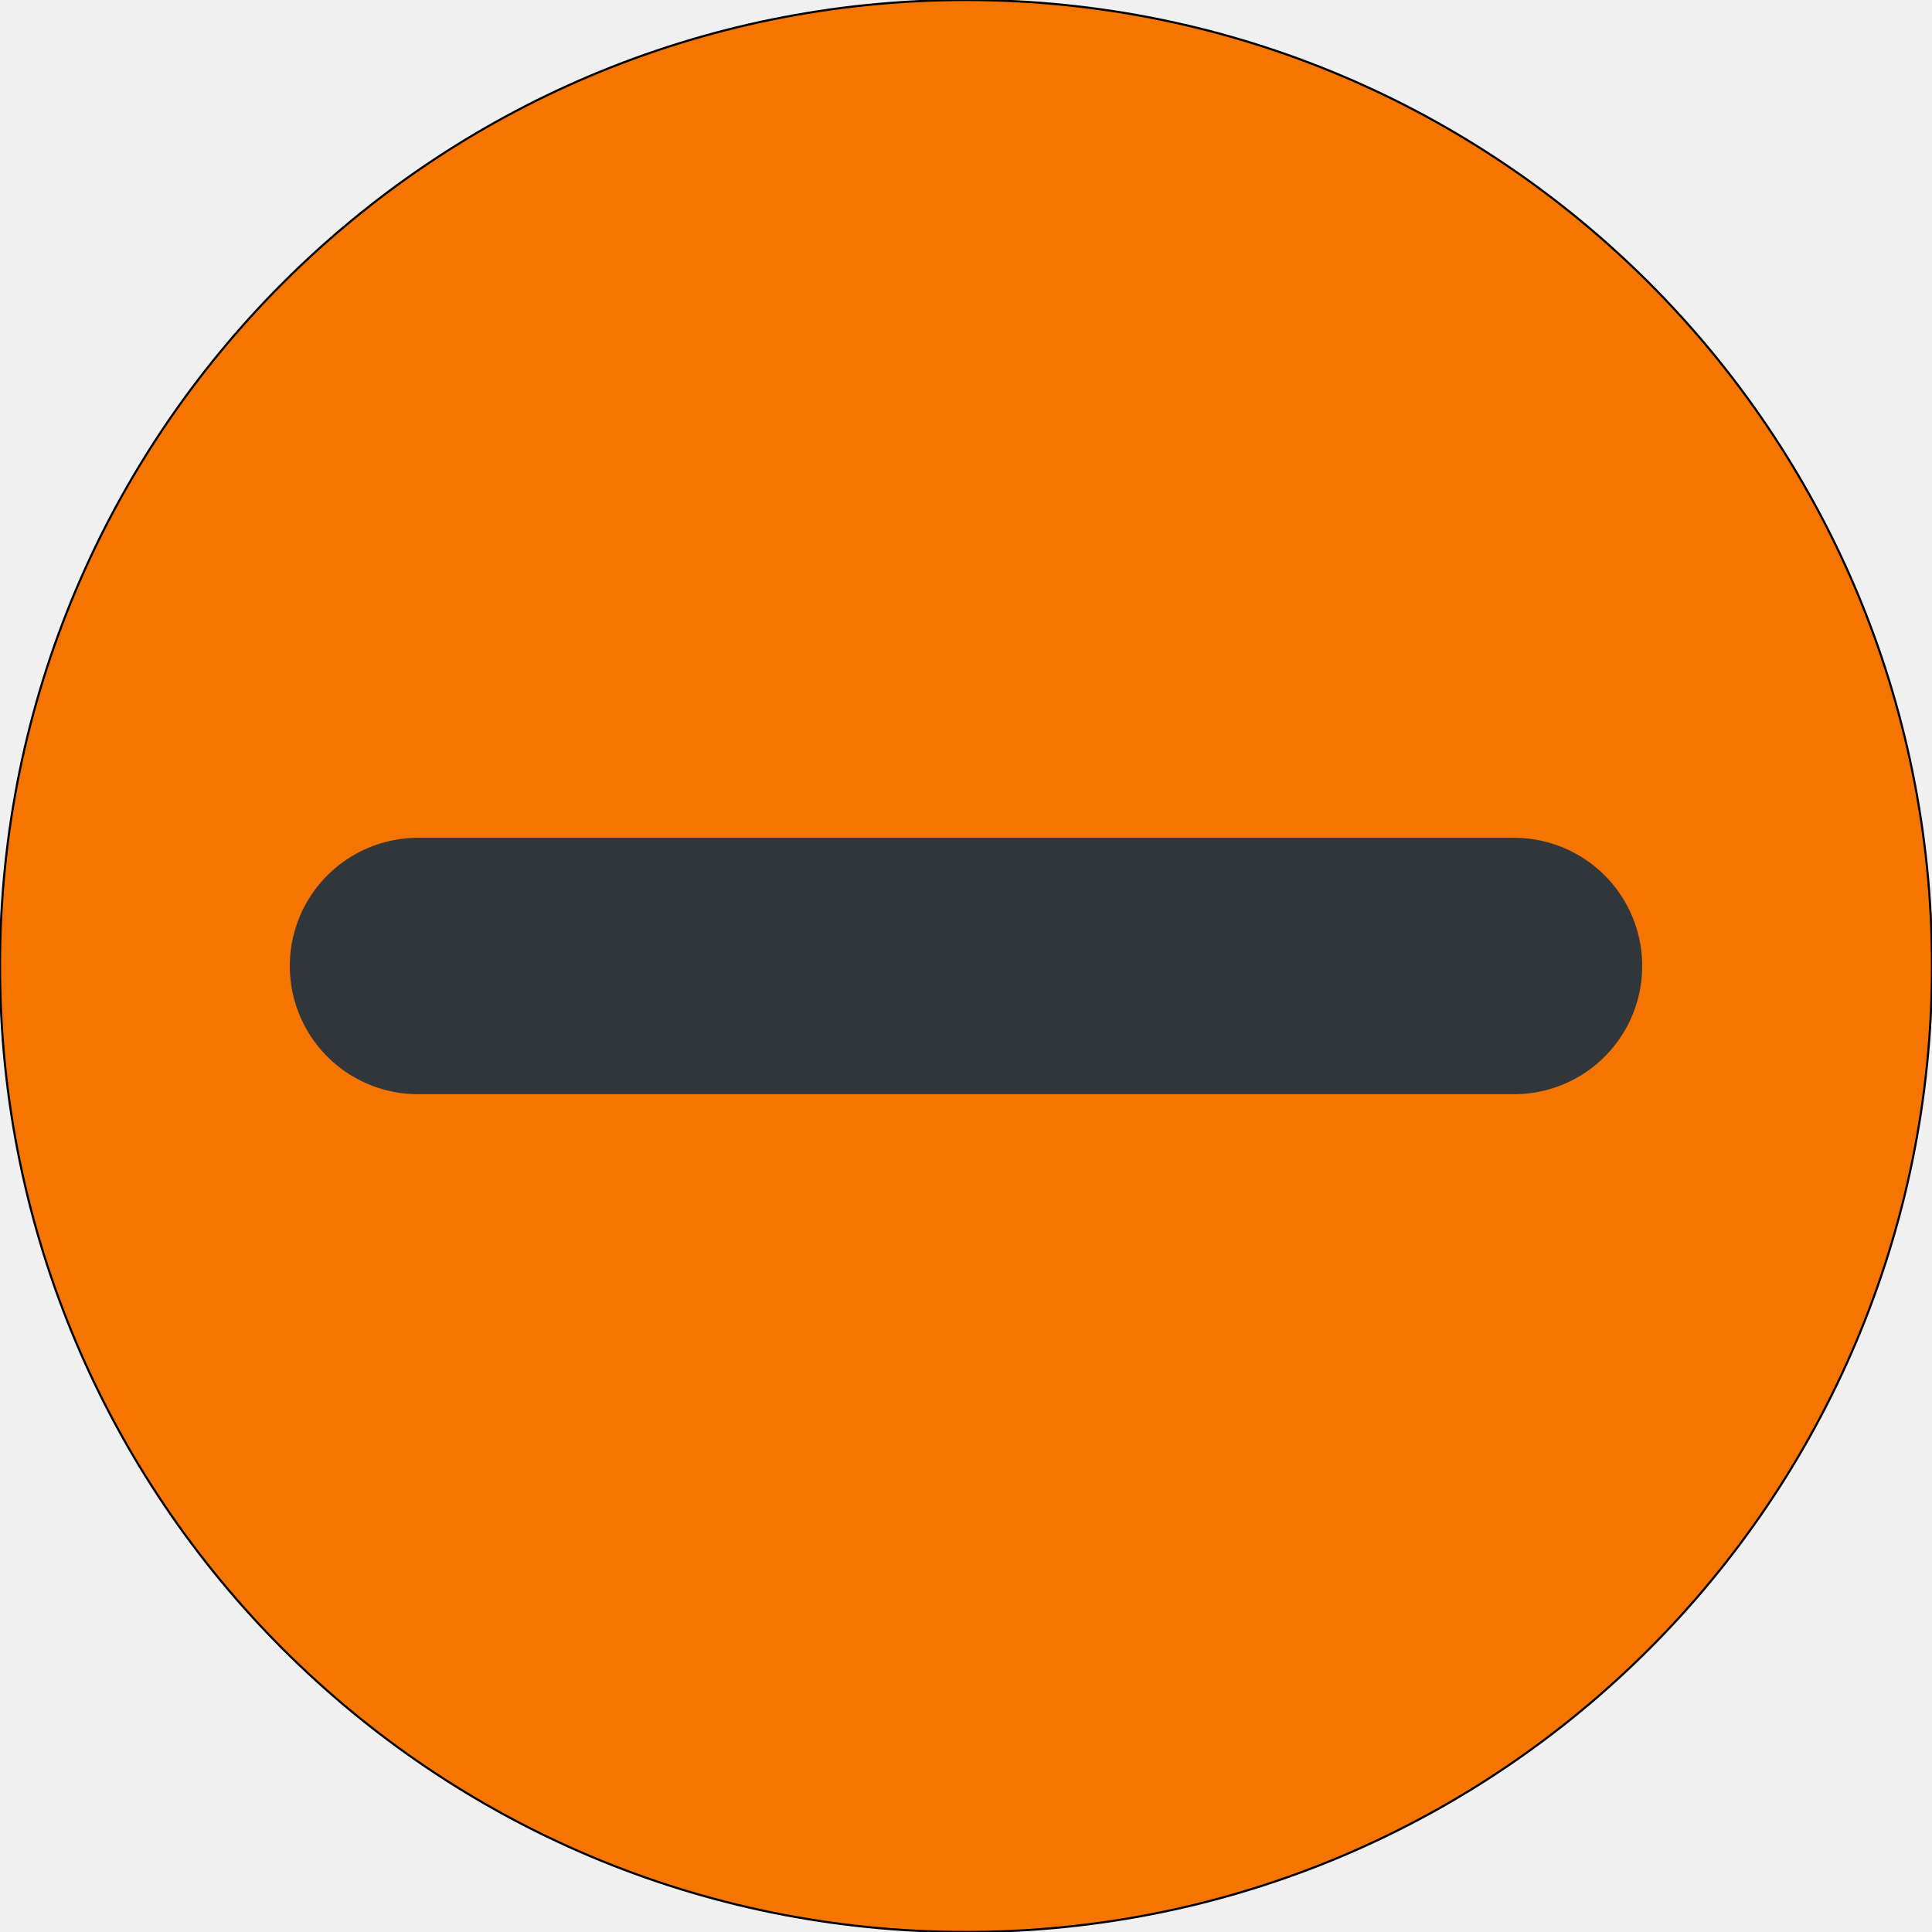
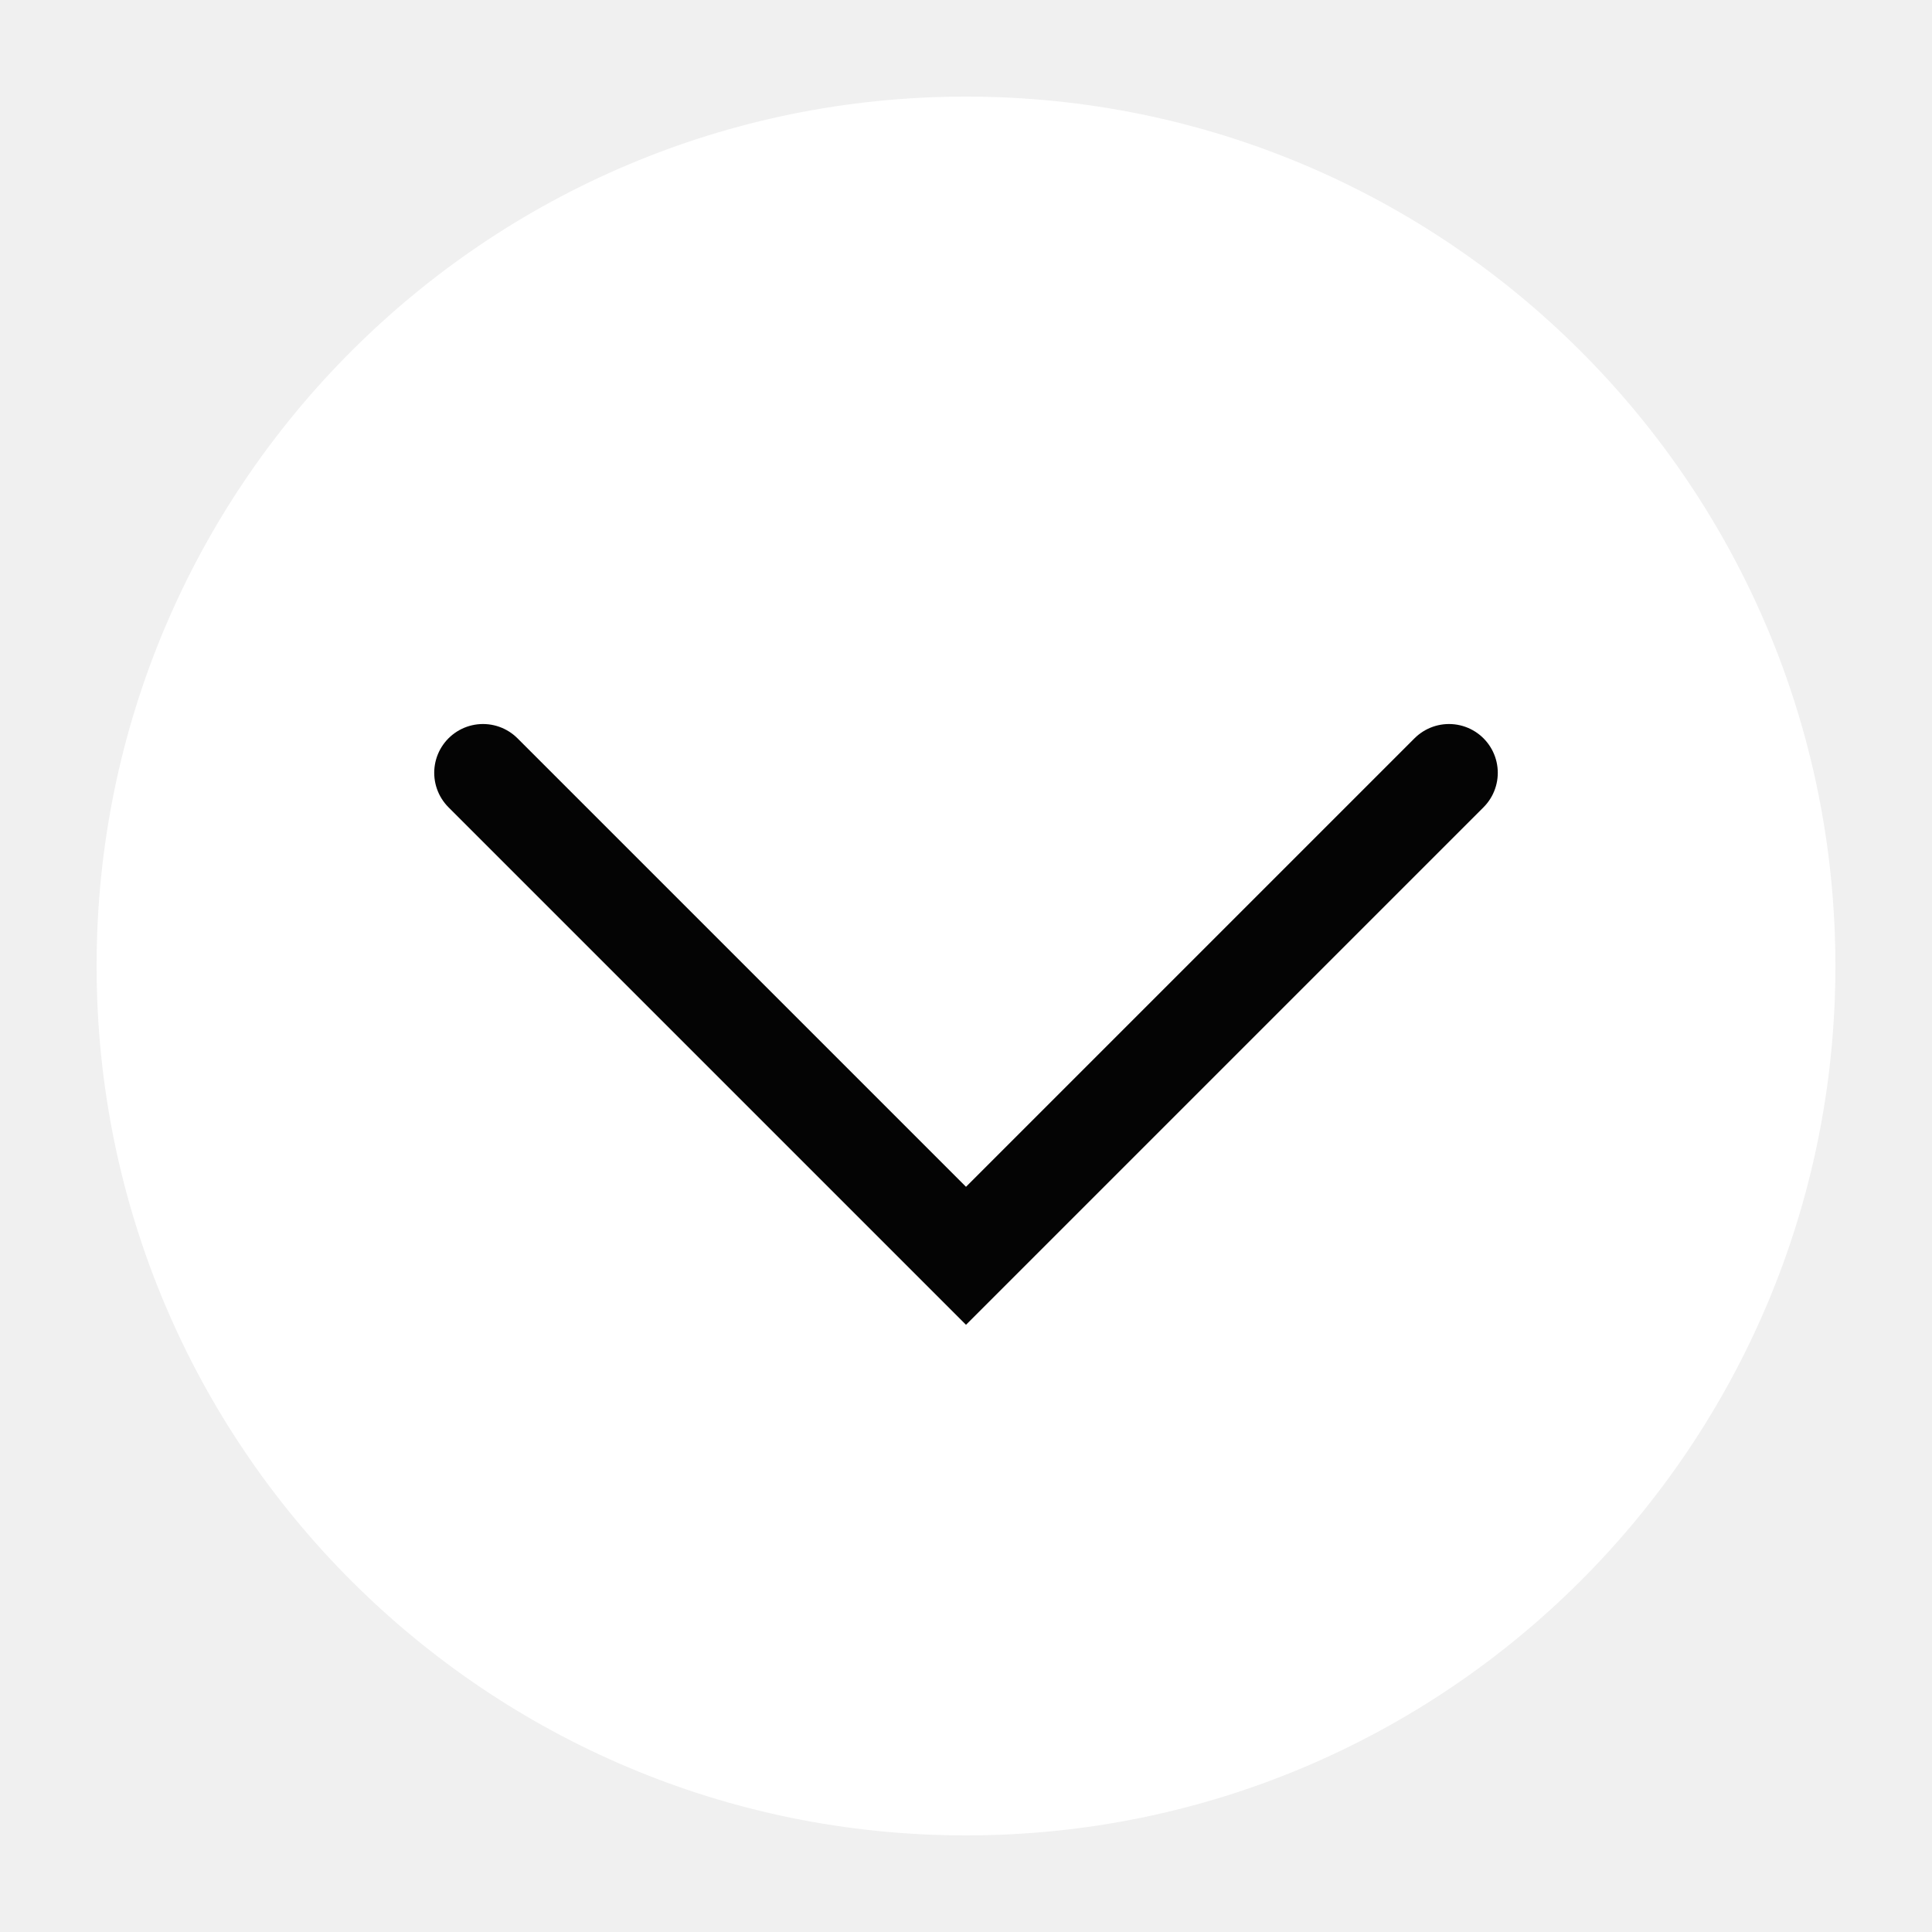
<svg xmlns="http://www.w3.org/2000/svg" viewBox="0 0 50 50" version="1.2" baseProfile="tiny">
  <defs>
</defs>
  <g fill="none" stroke="black" stroke-width="1" fill-rule="evenodd" stroke-linecap="square" stroke-linejoin="bevel">
    <g fill="none" stroke="#000000" stroke-opacity="1" stroke-width="1" stroke-linecap="square" stroke-linejoin="bevel" transform="matrix(1,0,0,1,0,0)" font-family="Noto Sans" font-size="10" font-weight="400" font-style="normal">
</g>
-     <g fill="#f67400" fill-opacity="1" stroke="#000000" stroke-opacity="1" stroke-width="1" stroke-linecap="butt" stroke-linejoin="miter" stroke-miterlimit="4" transform="matrix(0.0552956,0,0,-0.0552959,-0.969795,49.6405)" font-family="Noto Sans" font-size="10" font-weight="400" font-style="normal">
-       <path vector-effect="none" fill-rule="nonzero" d="M469.653,-6.502 C719.35,-6.502 921.769,195.917 921.769,445.614 C921.769,695.306 719.35,897.725 469.653,897.725 C219.958,897.725 17.538,695.306 17.538,445.614 C17.538,195.917 219.958,-6.502 469.653,-6.502 Z " />
+     <g fill="#ffffff" fill-opacity="1" stroke="none" transform="matrix(2.5,0,0,2.5,2.5,2.5)" font-family="Noto Sans" font-size="10" font-weight="400" font-style="normal">
+       <circle cx="9" cy="9" r="9" />
    </g>
-     <g fill="#31363b" fill-opacity="1" stroke="#31363b" stroke-opacity="1" stroke-width="120" stroke-linecap="round" stroke-linejoin="miter" stroke-miterlimit="4" transform="matrix(0.0552956,0,0,-0.0552959,-0.969795,49.6405)" font-family="Noto Sans" font-size="10" font-weight="400" font-style="normal">
-       <path vector-effect="none" fill-rule="evenodd" d="M213.173,445.607 L726.137,445.607 " />
+     <g fill="none" stroke="#040404" stroke-opacity="1" stroke-width="1.01" stroke-linecap="round" stroke-linejoin="miter" stroke-miterlimit="2" transform="matrix(2.5,0,0,2.5,2.5,2.5)" font-family="Noto Sans" font-size="10" font-weight="400" font-style="normal">
+       <polyline fill="none" vector-effect="none" points="4,7 9,12 14,7 " />
    </g>
    <g fill="none" stroke="#000000" stroke-opacity="1" stroke-width="1" stroke-linecap="square" stroke-linejoin="bevel" transform="matrix(1,0,0,1,0,0)" font-family="Noto Sans" font-size="10" font-weight="400" font-style="normal">
</g>
  </g>
</svg>
